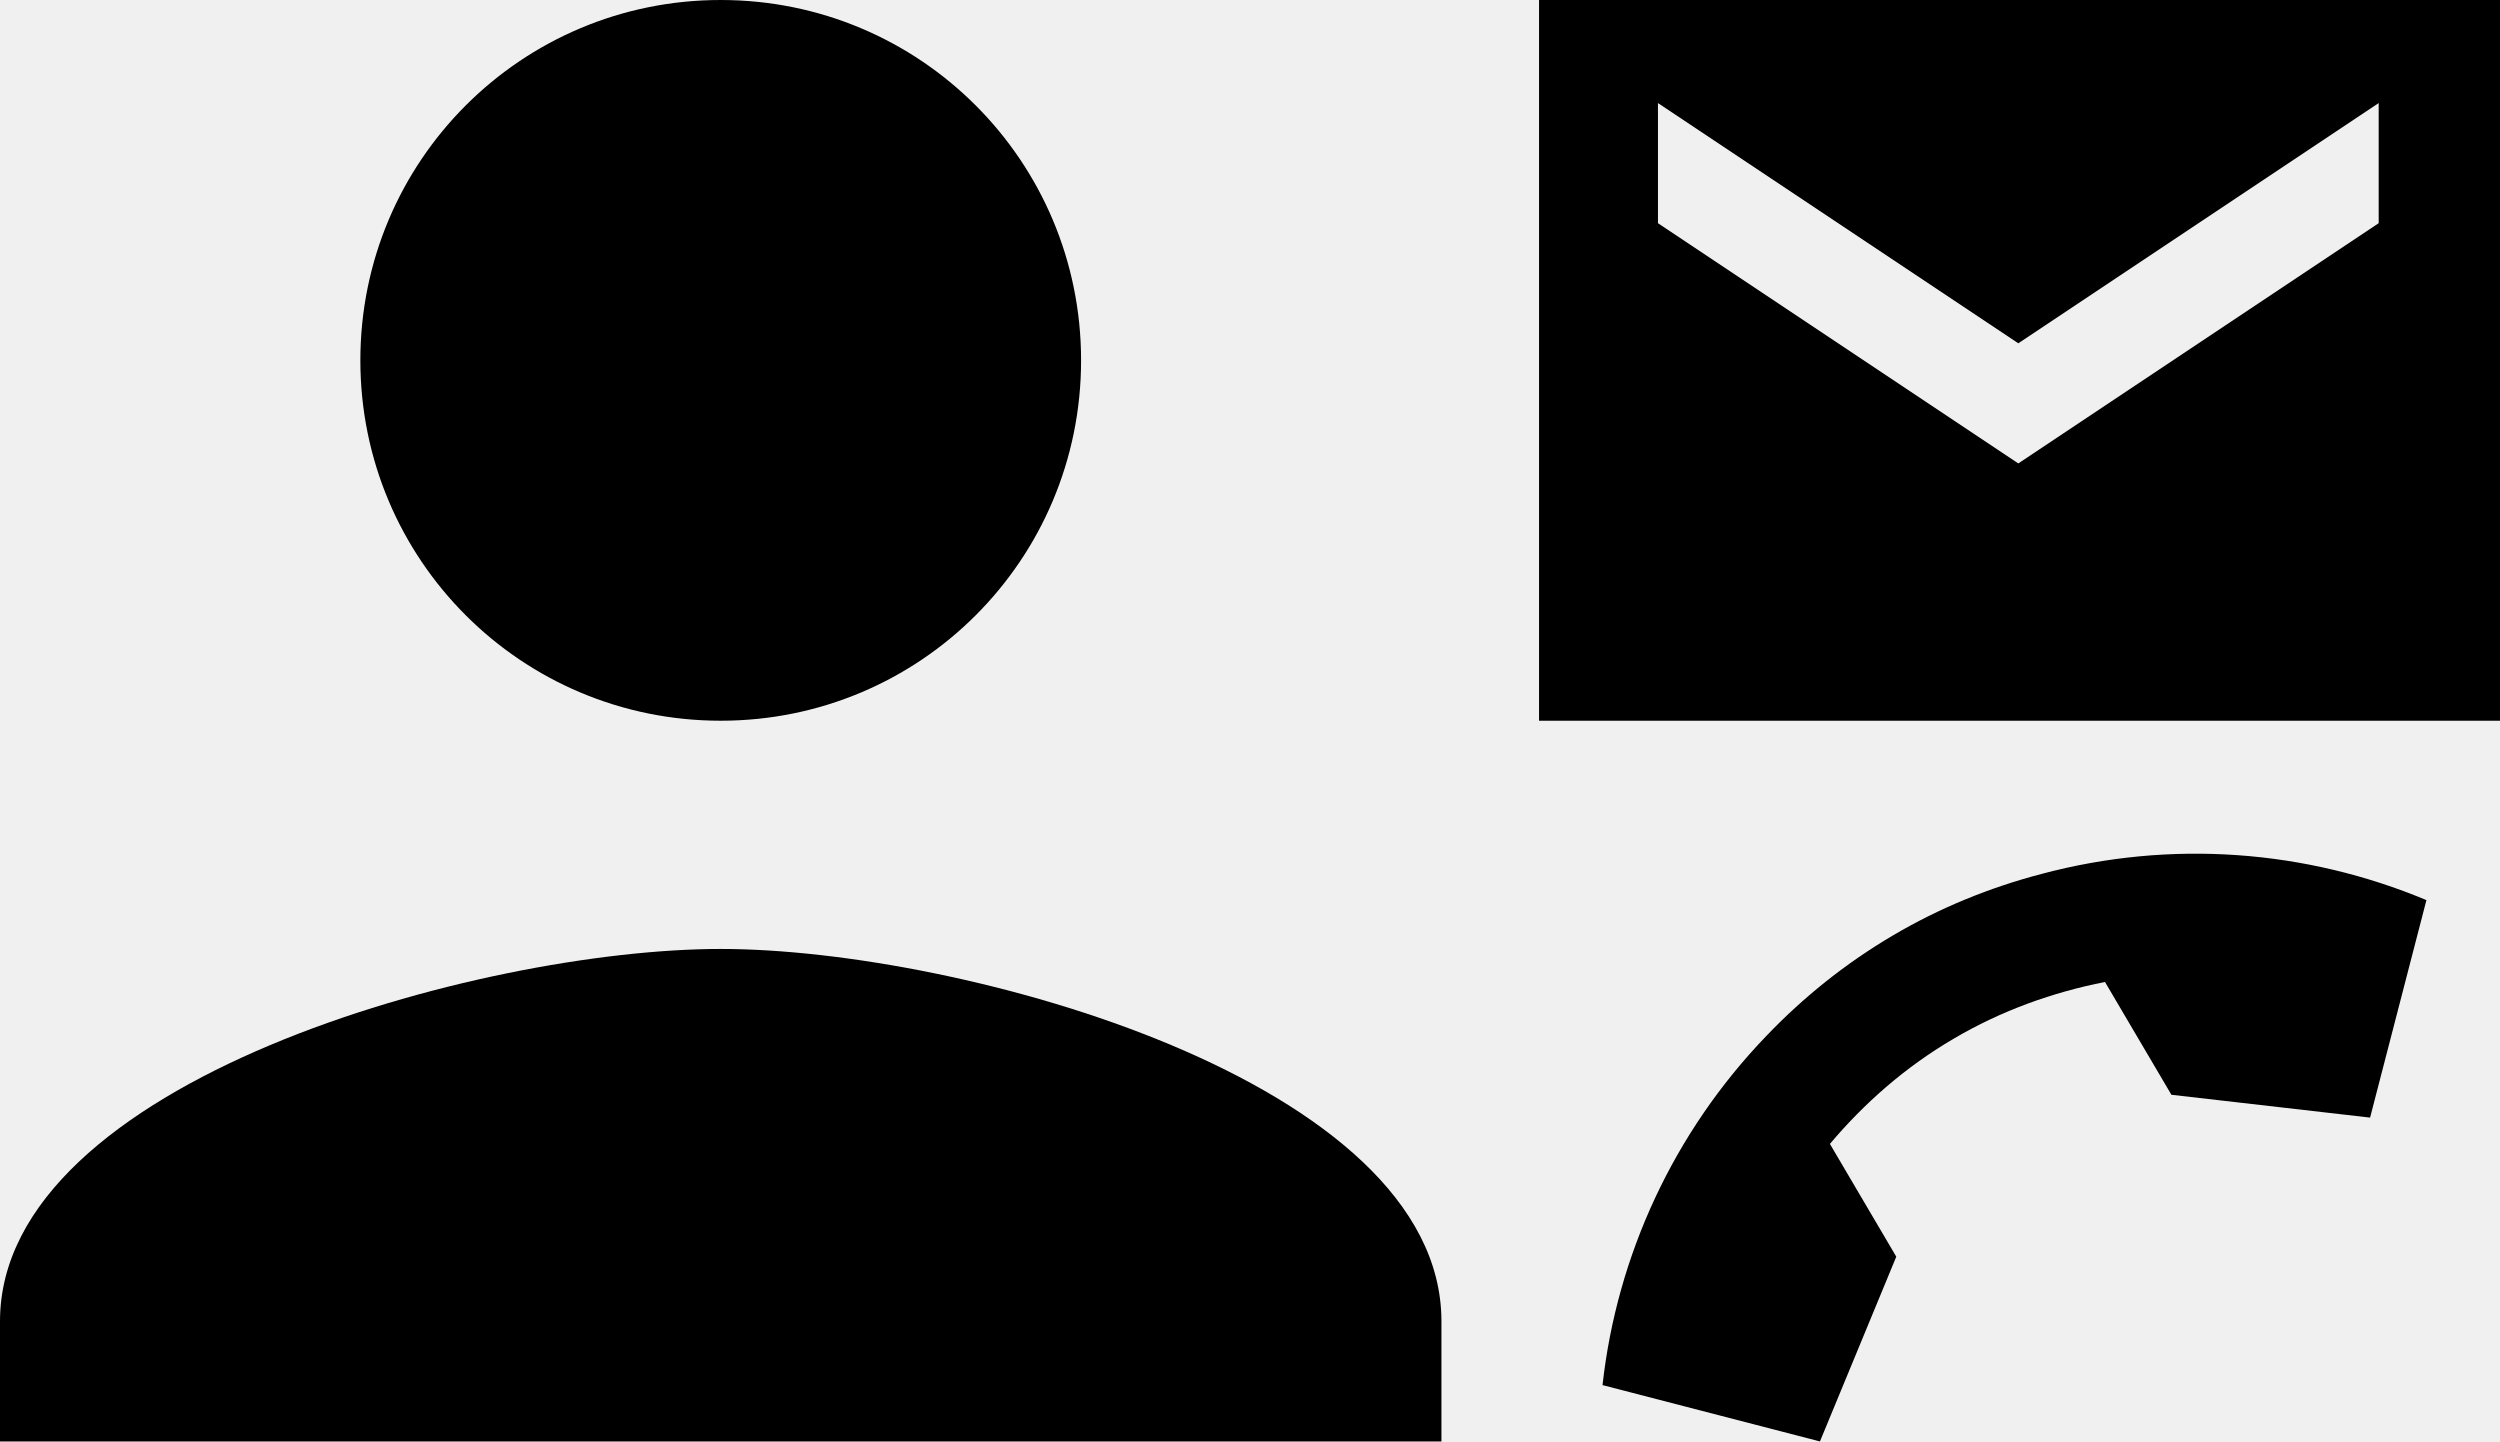
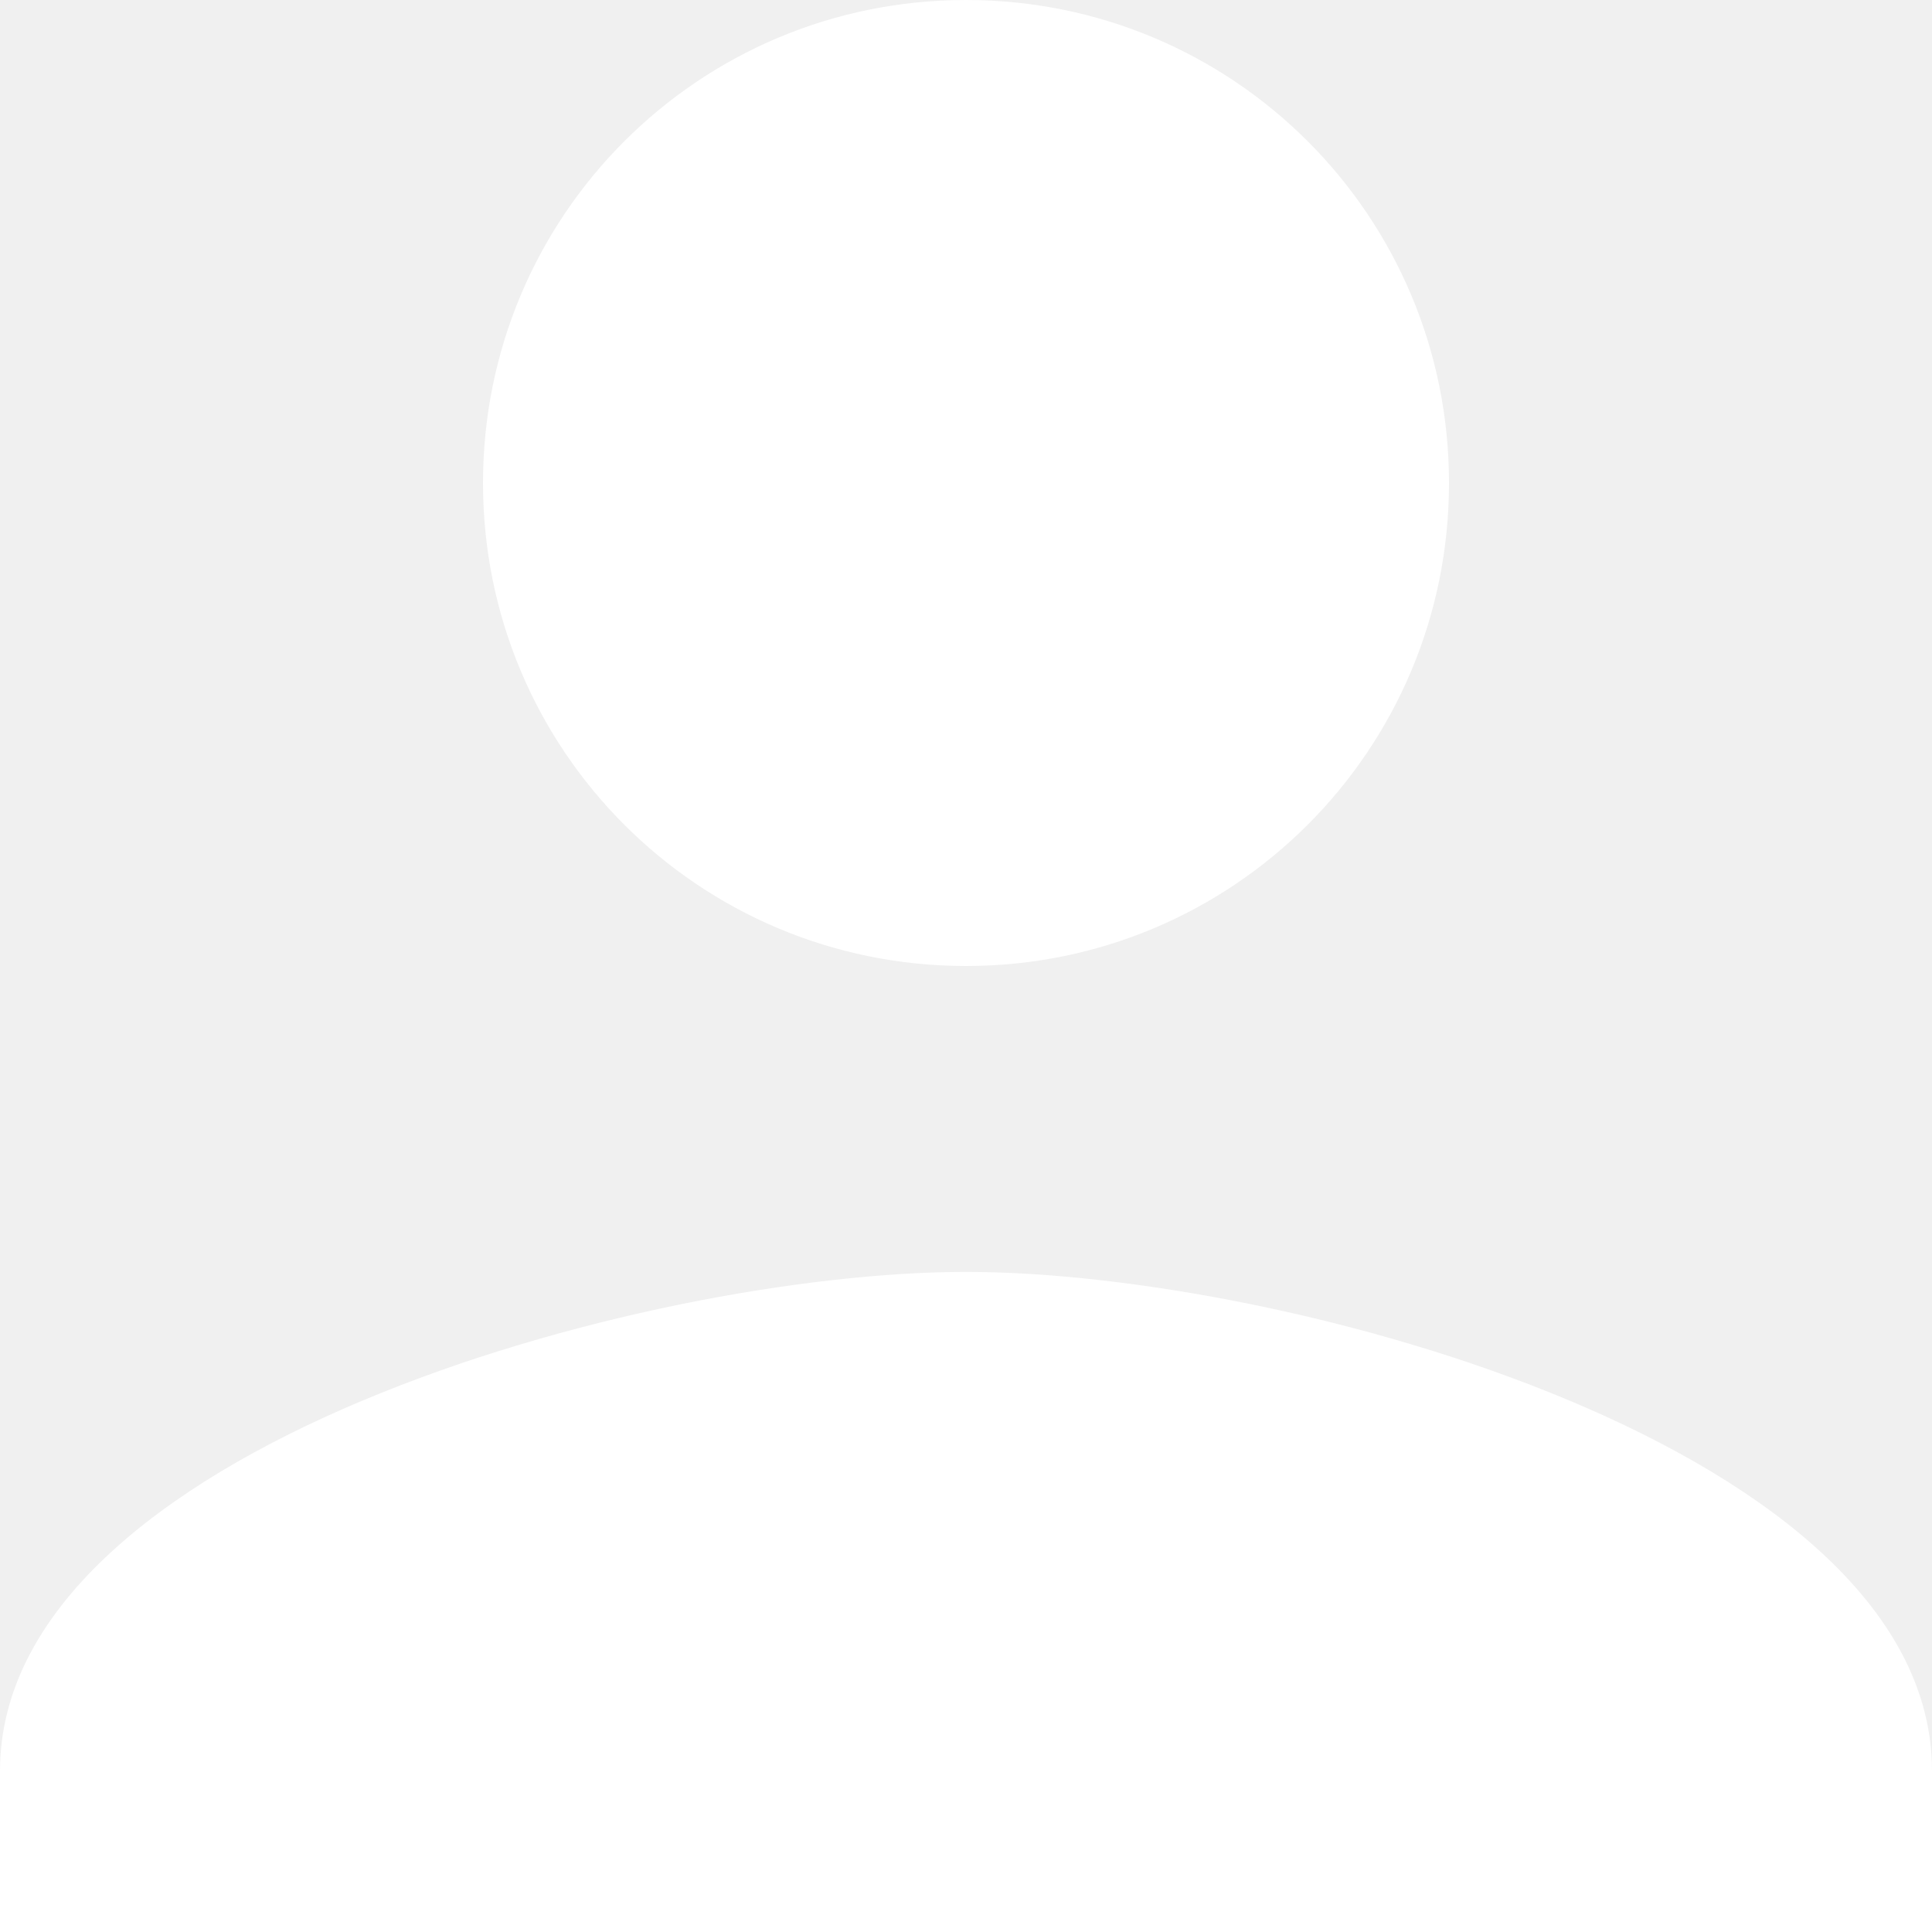
- <svg xmlns="http://www.w3.org/2000/svg" version="1.1" id="Layer_1" x="0px" y="0px" width="41.625px" height="24px" viewBox="2.375 12 41.625 24" enable-background="new 2.375 12 41.625 24" xml:space="preserve">
-   <path d="M14.375,12c3.32,0,6,2.68,6,6s-2.68,6-6,6s-6-2.68-6-6S11.055,12,14.375,12z M26.375,36h-24v-2  c0-4,8-6.2,12-6.2s12,2.2,12,6.2V36z" />
-   <path d="M41.98,15.716v-2l-6,4l-6-4v2l6,4L41.98,15.716z M44,24H28V12h16V24z" />
-   <path d="M32.843,31.046l1.105,1.878L32.677,36l-3.62-0.938c0.239-2.16,1.188-4.215,2.729-5.815  c0.611-0.639,1.312-1.204,2.101-1.669c0.789-0.466,1.624-0.803,2.479-1.027c2.158-0.576,4.404-0.403,6.409,0.436l-0.938,3.621  l-3.308-0.38l-1.106-1.878c-0.868,0.171-1.724,0.475-2.524,0.947C34.095,29.769,33.416,30.367,32.843,31.046z" />
+ <svg xmlns="http://www.w3.org/2000/svg" version="1.2" baseProfile="tiny" x="0px" y="0px" width="24px" height="24px" viewBox="2.375 12 24 24" xml:space="preserve">
+   <g id="Layer_1">
+     <path fill="#FFFFFF" d="M14.375,12c3.32,0,6,2.68,6,6s-2.68,6-6,6s-6-2.68-6-6S11.055,12,14.375,12z M26.375,36h-24v-2   c0-4,8-6.2,12-6.2s12,2.2,12,6.2V36z" />
+   </g>
+   <g id="Layer_2">
+ </g>
</svg>
